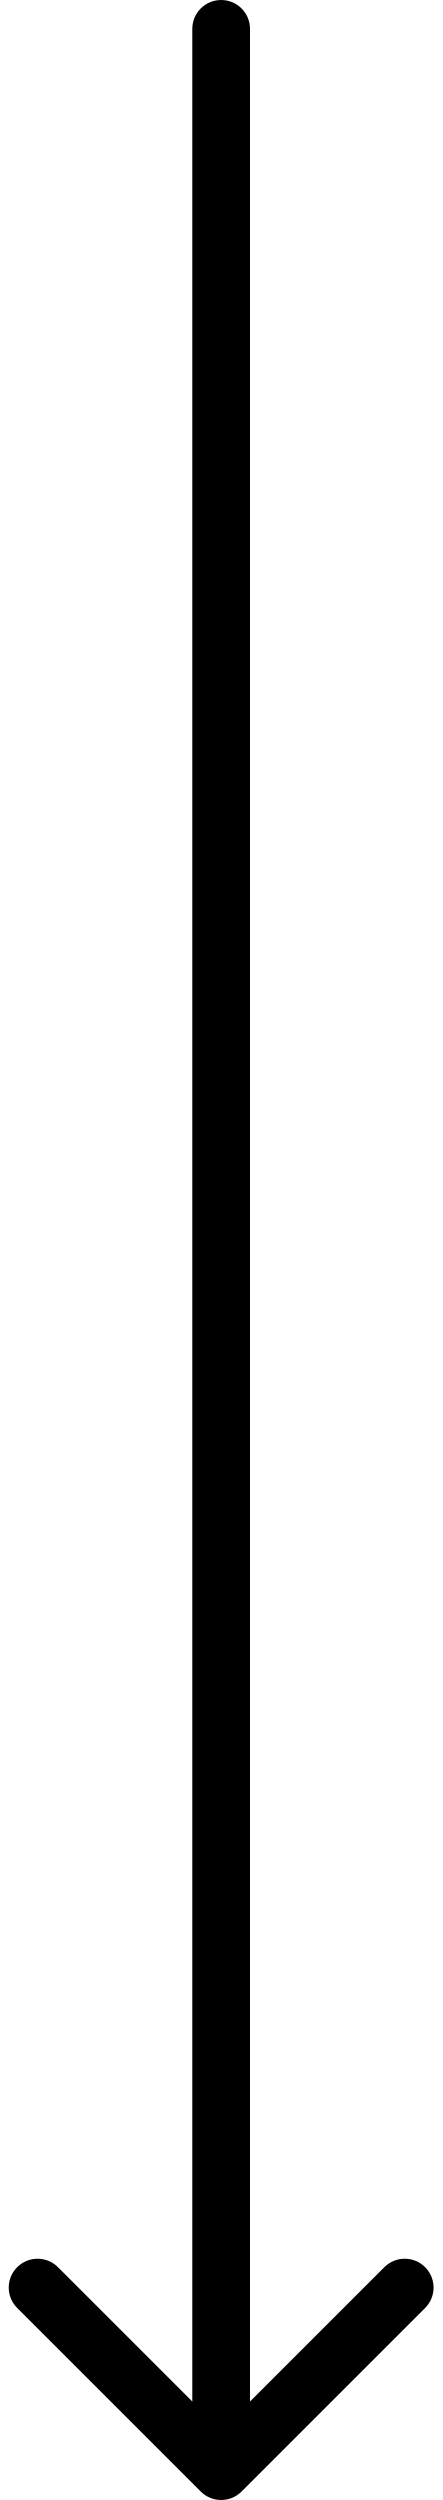
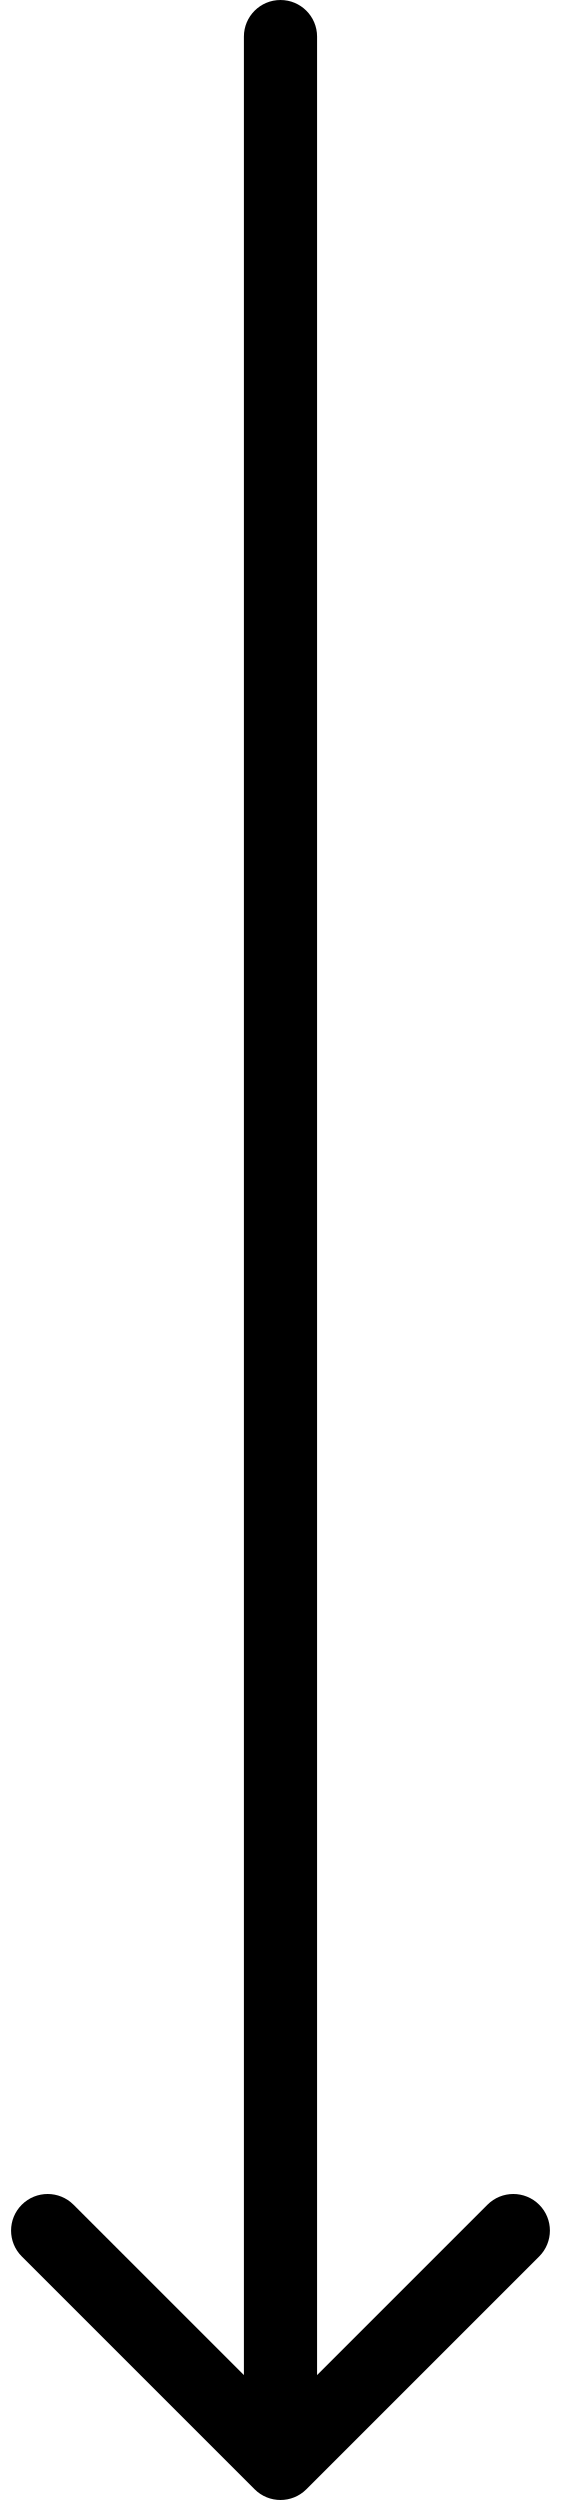
- <svg xmlns="http://www.w3.org/2000/svg" width="46" height="260" viewBox="0 0 46 260" fill="none">
-   <path d="M26 3C26 1.343 24.657 -7.24234e-08 23 0C21.343 7.24234e-08 20 1.343 20 3L26 3ZM20.879 259.121C22.05 260.293 23.95 260.293 25.121 259.121L44.213 240.029C45.385 238.858 45.385 236.958 44.213 235.787C43.042 234.615 41.142 234.615 39.971 235.787L23 252.757L6.029 235.787C4.858 234.615 2.958 234.615 1.787 235.787C0.615 236.958 0.615 238.858 1.787 240.029L20.879 259.121ZM20 3L20 257L26 257L26 3L20 3Z" fill="black" />
+ <svg xmlns="http://www.w3.org/2000/svg" width="46" height="205" viewBox="0 0 46 205" fill="none">
+   <path d="M26 3C26 1.343 24.657 -7.24234e-08 23 0C21.343 7.24234e-08 20 1.343 20 3L26 3ZM20.879 204.121C22.05 205.293 23.95 205.293 25.121 204.121L44.213 185.029C45.385 183.858 45.385 181.958 44.213 180.787C43.042 179.615 41.142 179.615 39.971 180.787L23 197.757L6.029 180.787C4.858 179.615 2.958 179.615 1.787 180.787C0.615 181.958 0.615 183.858 1.787 185.029L20.879 204.121ZM20 3L20 202L26 202L26 3L20 3Z" fill="black" />
</svg>
